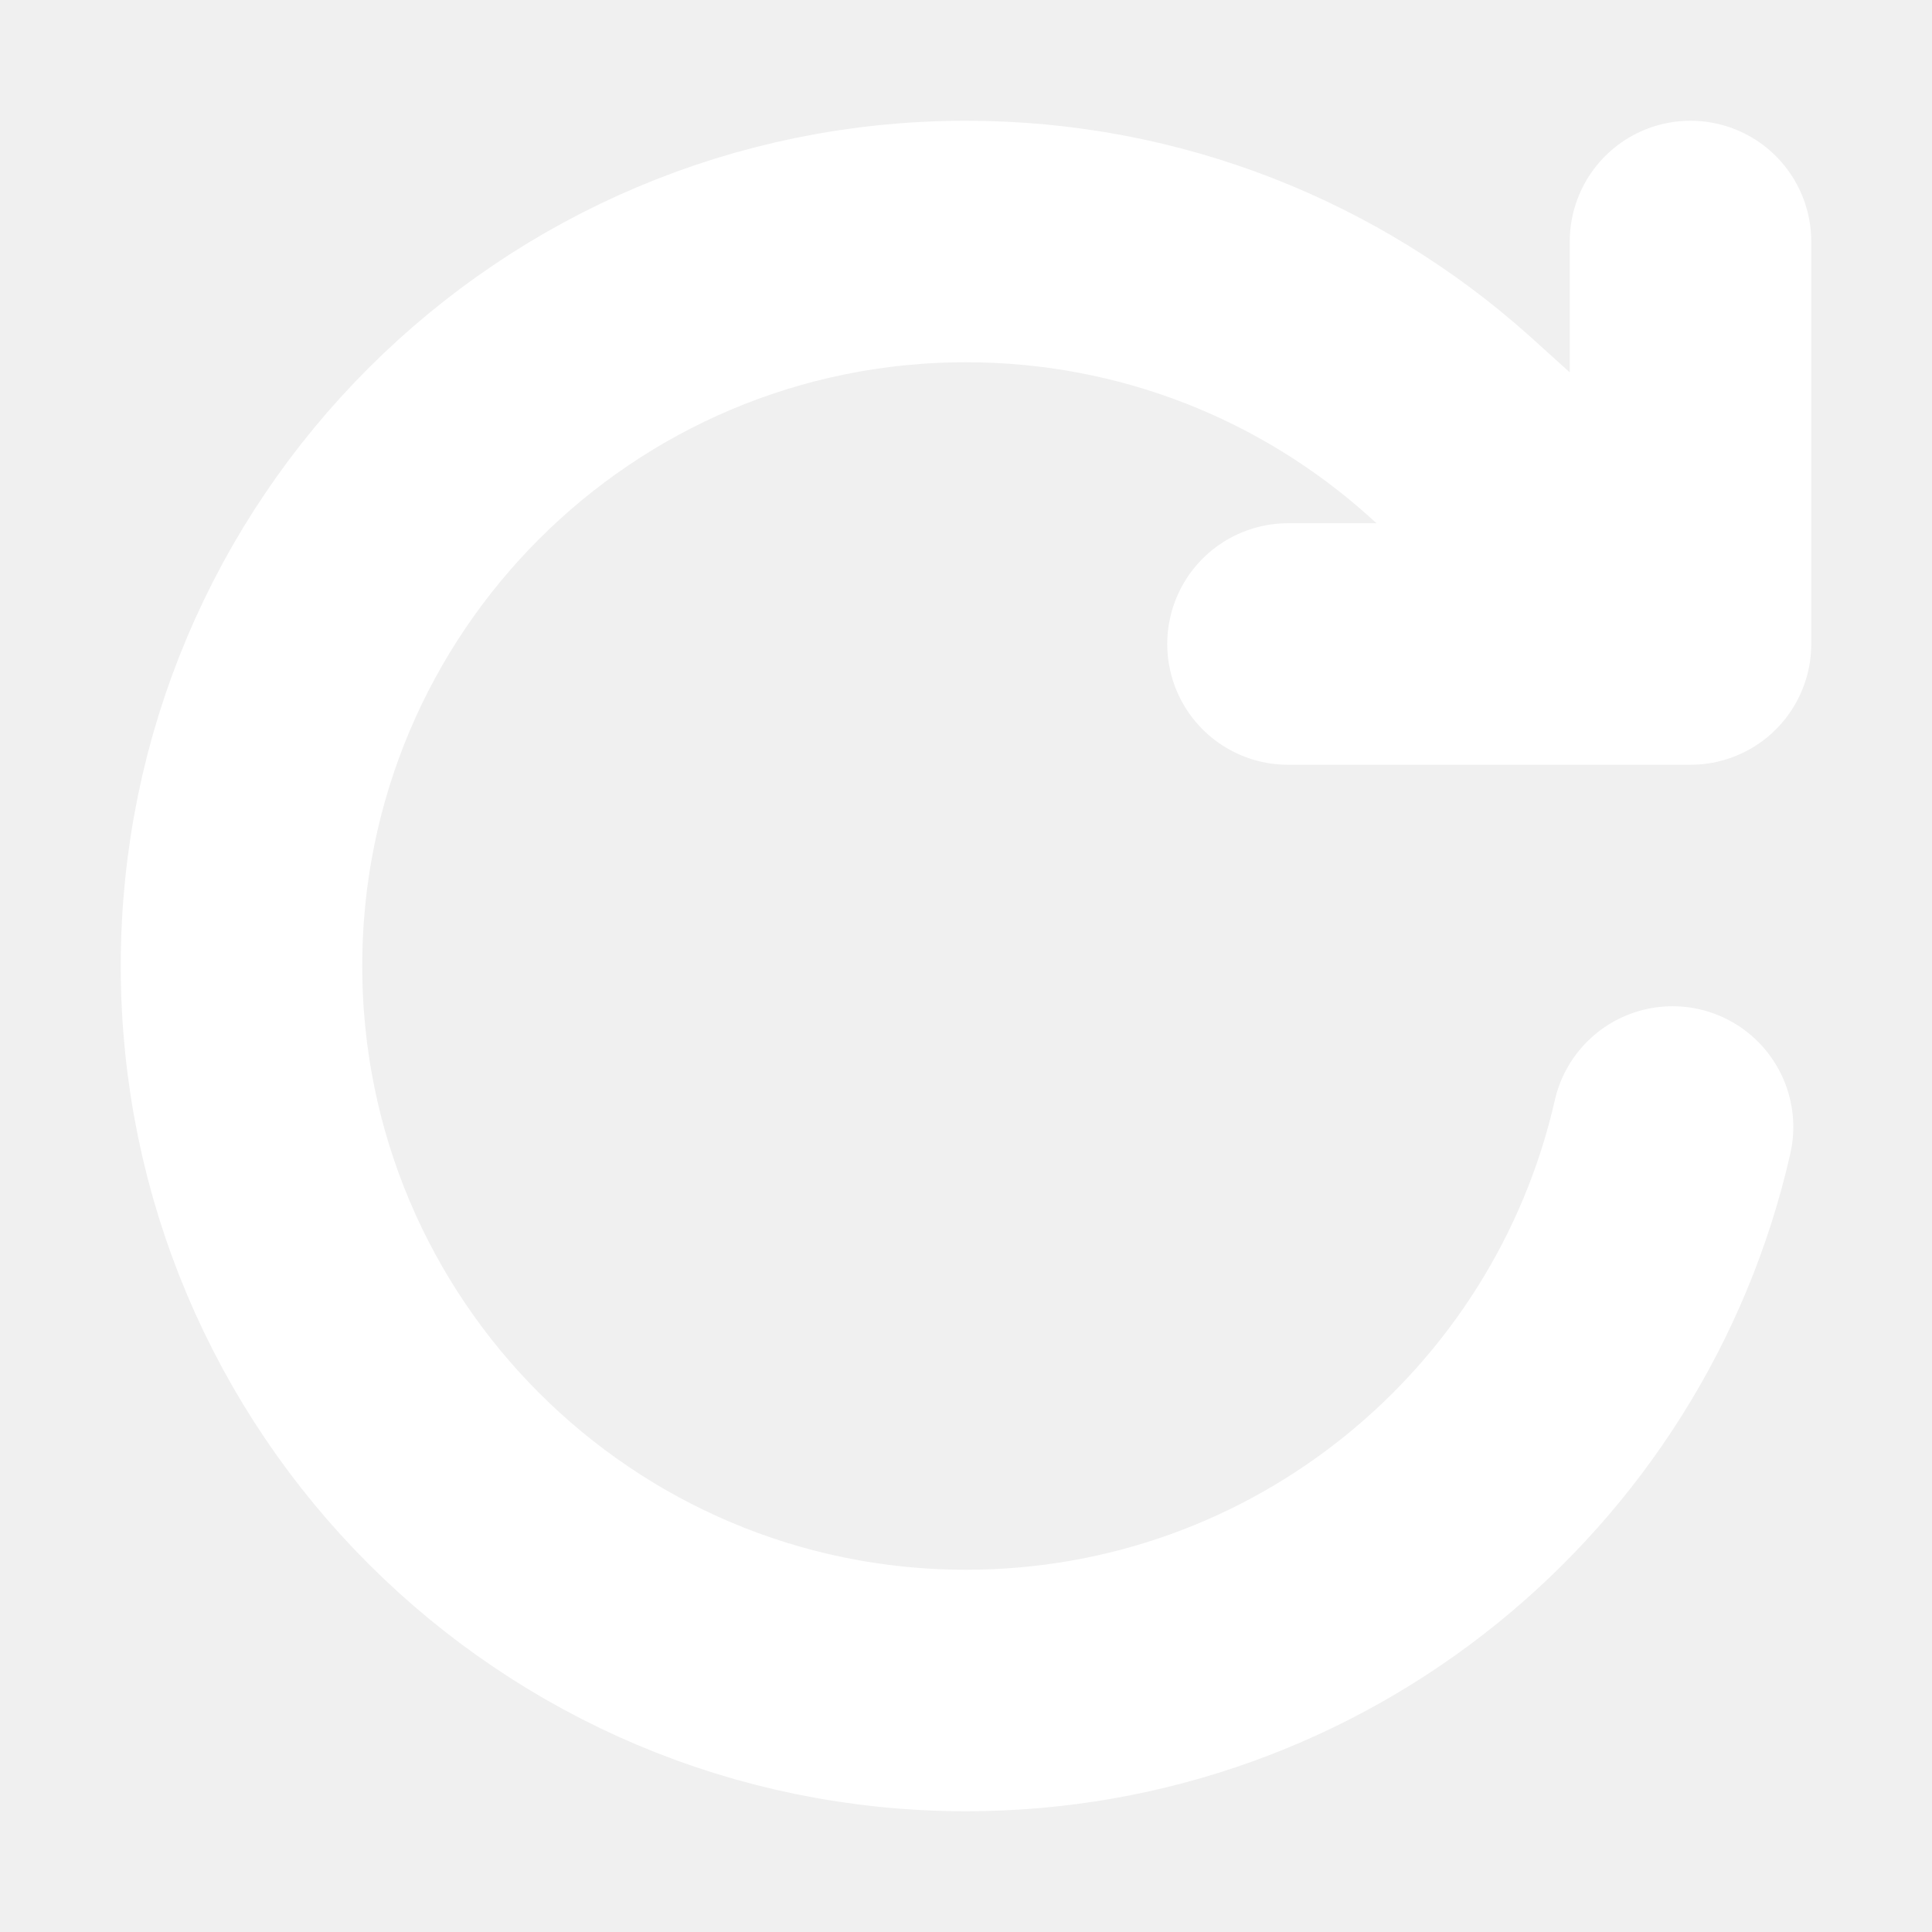
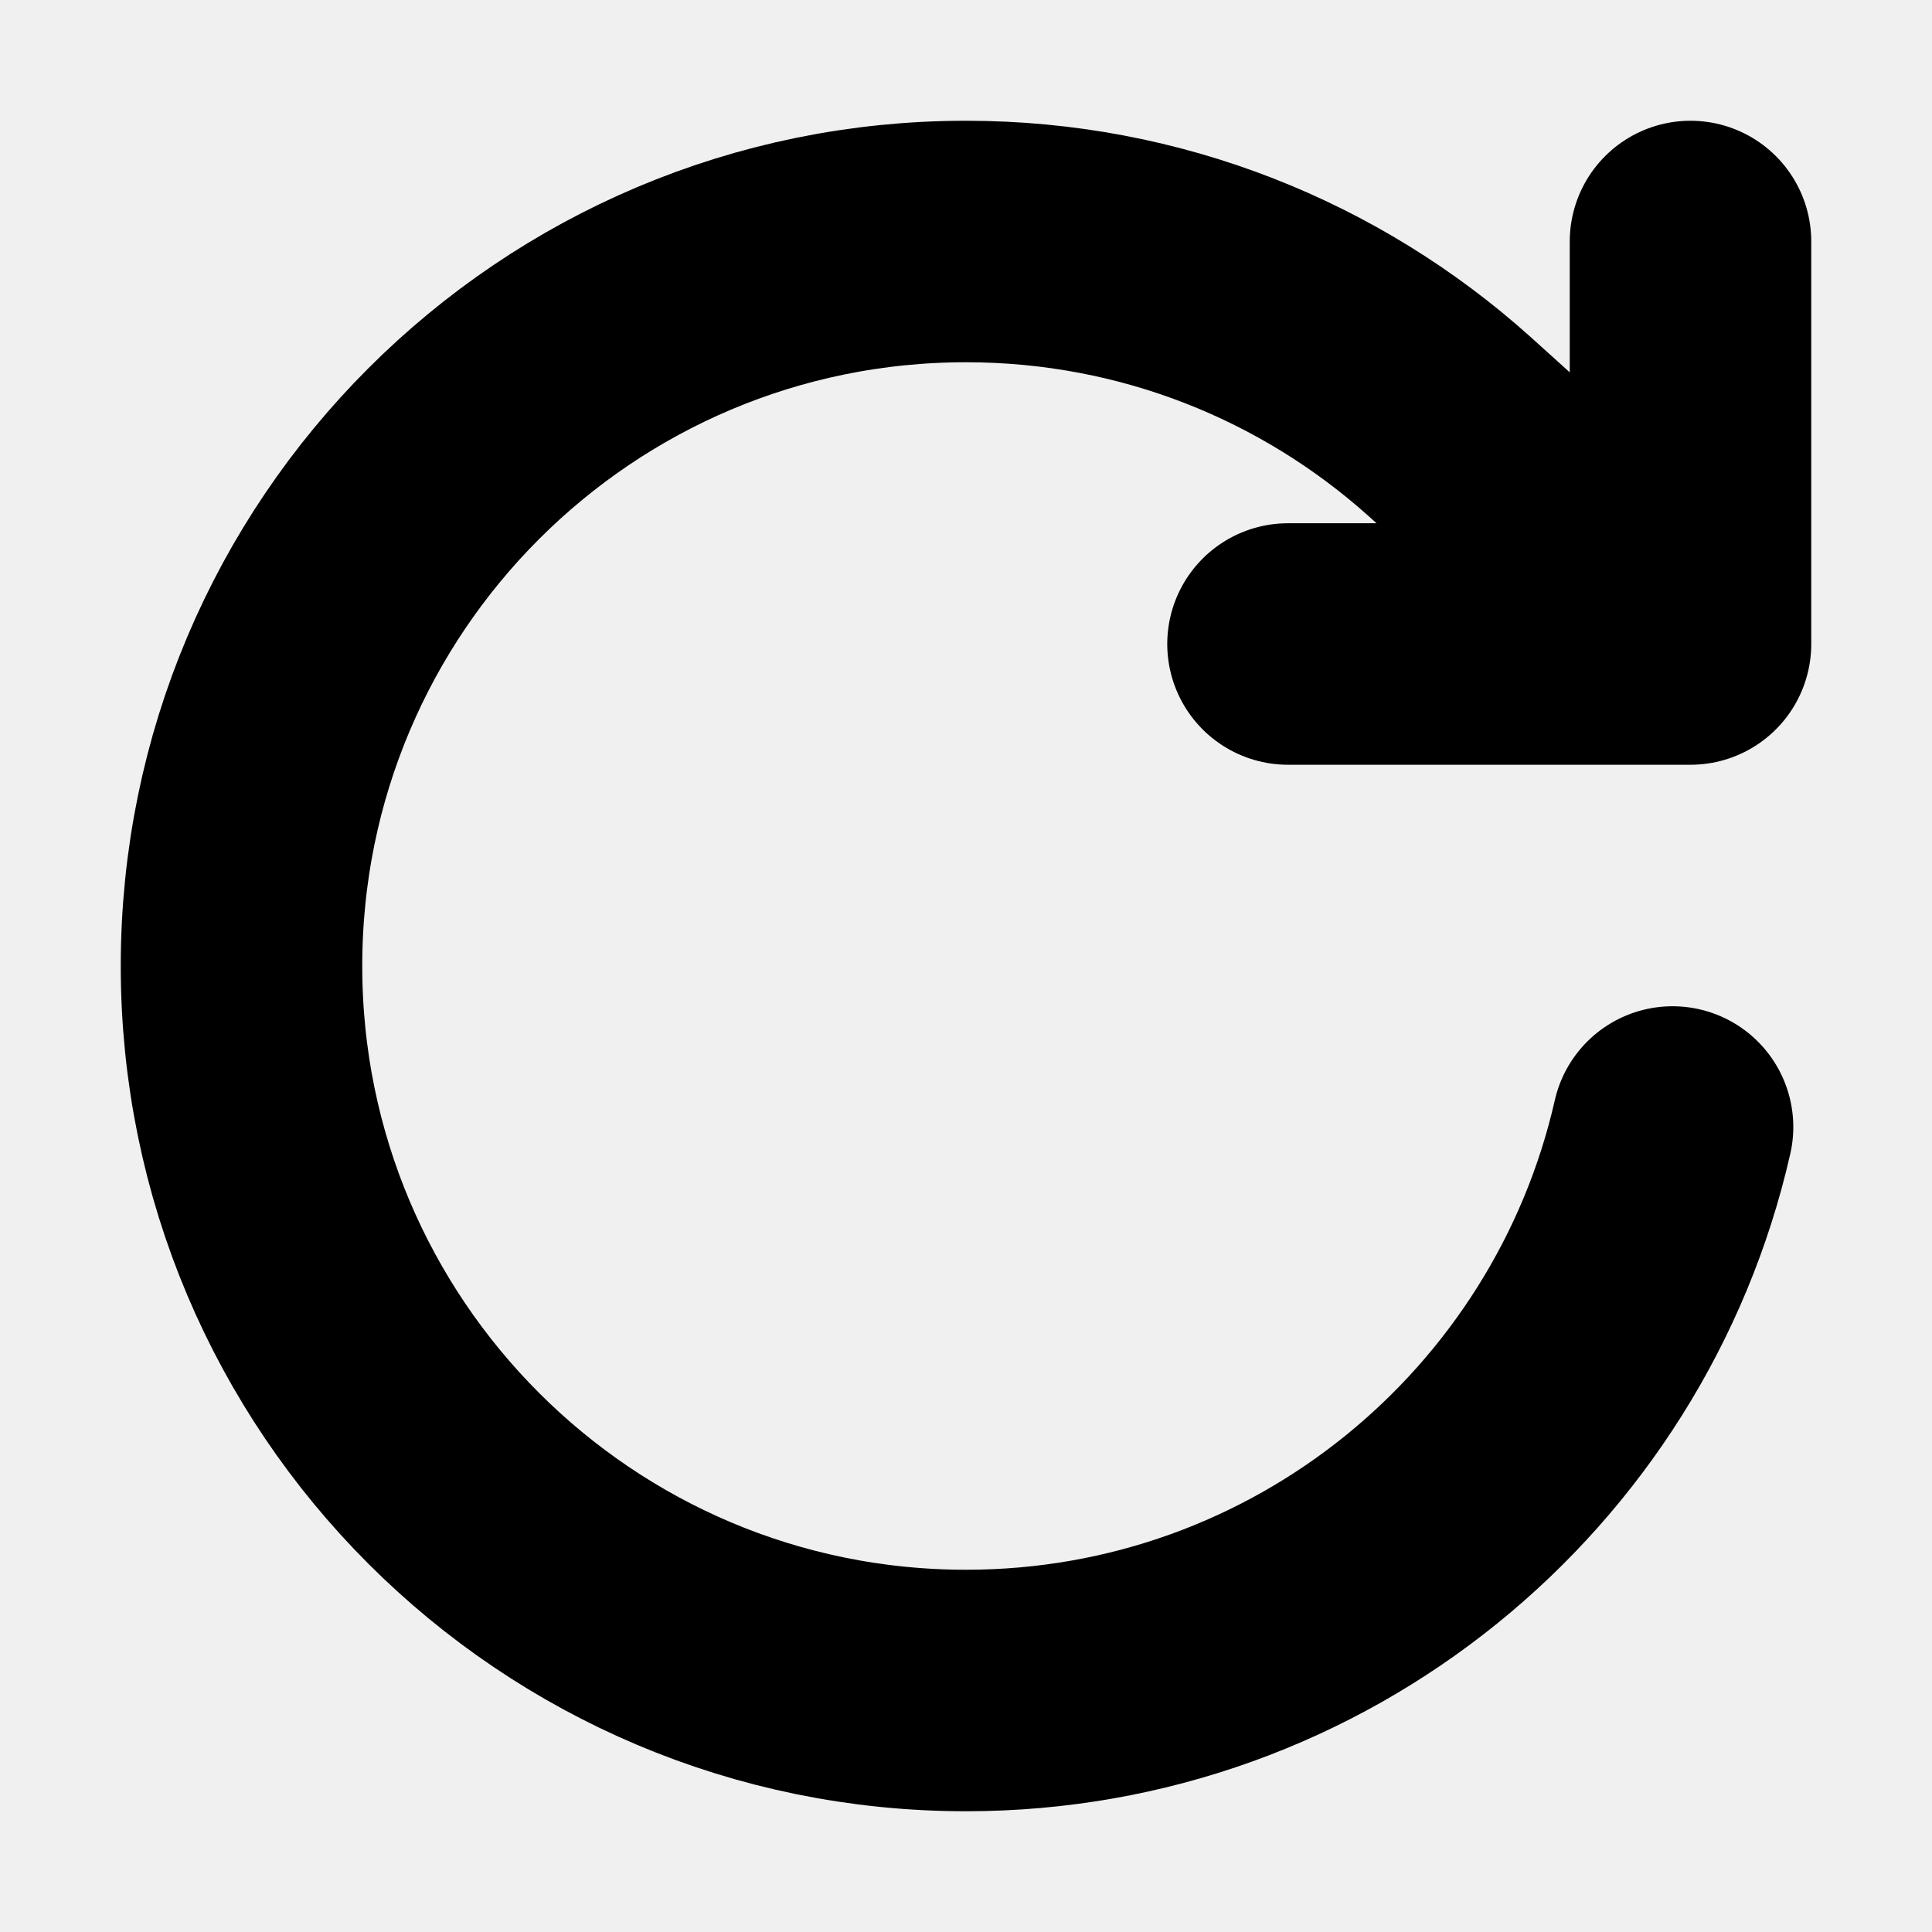
<svg xmlns="http://www.w3.org/2000/svg" width="48px" height="48px" viewBox="0 0 24 24" fill="none">
-   <path d="M21 3V8M21 8H16M21 8L18 5.292C16.408 3.867 14.305 3 12 3C7.029 3 3 7.029 3 12C3 16.971 7.029 21 12 21C16.283 21 19.867 18.008 20.777 14" stroke="#FFFFFF" stroke-width="3" stroke-linecap="round" stroke-linejoin="round" />
+   <path d="M21 3V8M21 8H16M21 8L18 5.292C16.408 3.867 14.305 3 12 3C7.029 3 3 7.029 3 12C3 16.971 7.029 21 12 21C16.283 21 19.867 18.008 20.777 14" stroke="#000000" stroke-width="3" stroke-linecap="round" stroke-linejoin="round" />
</svg>
